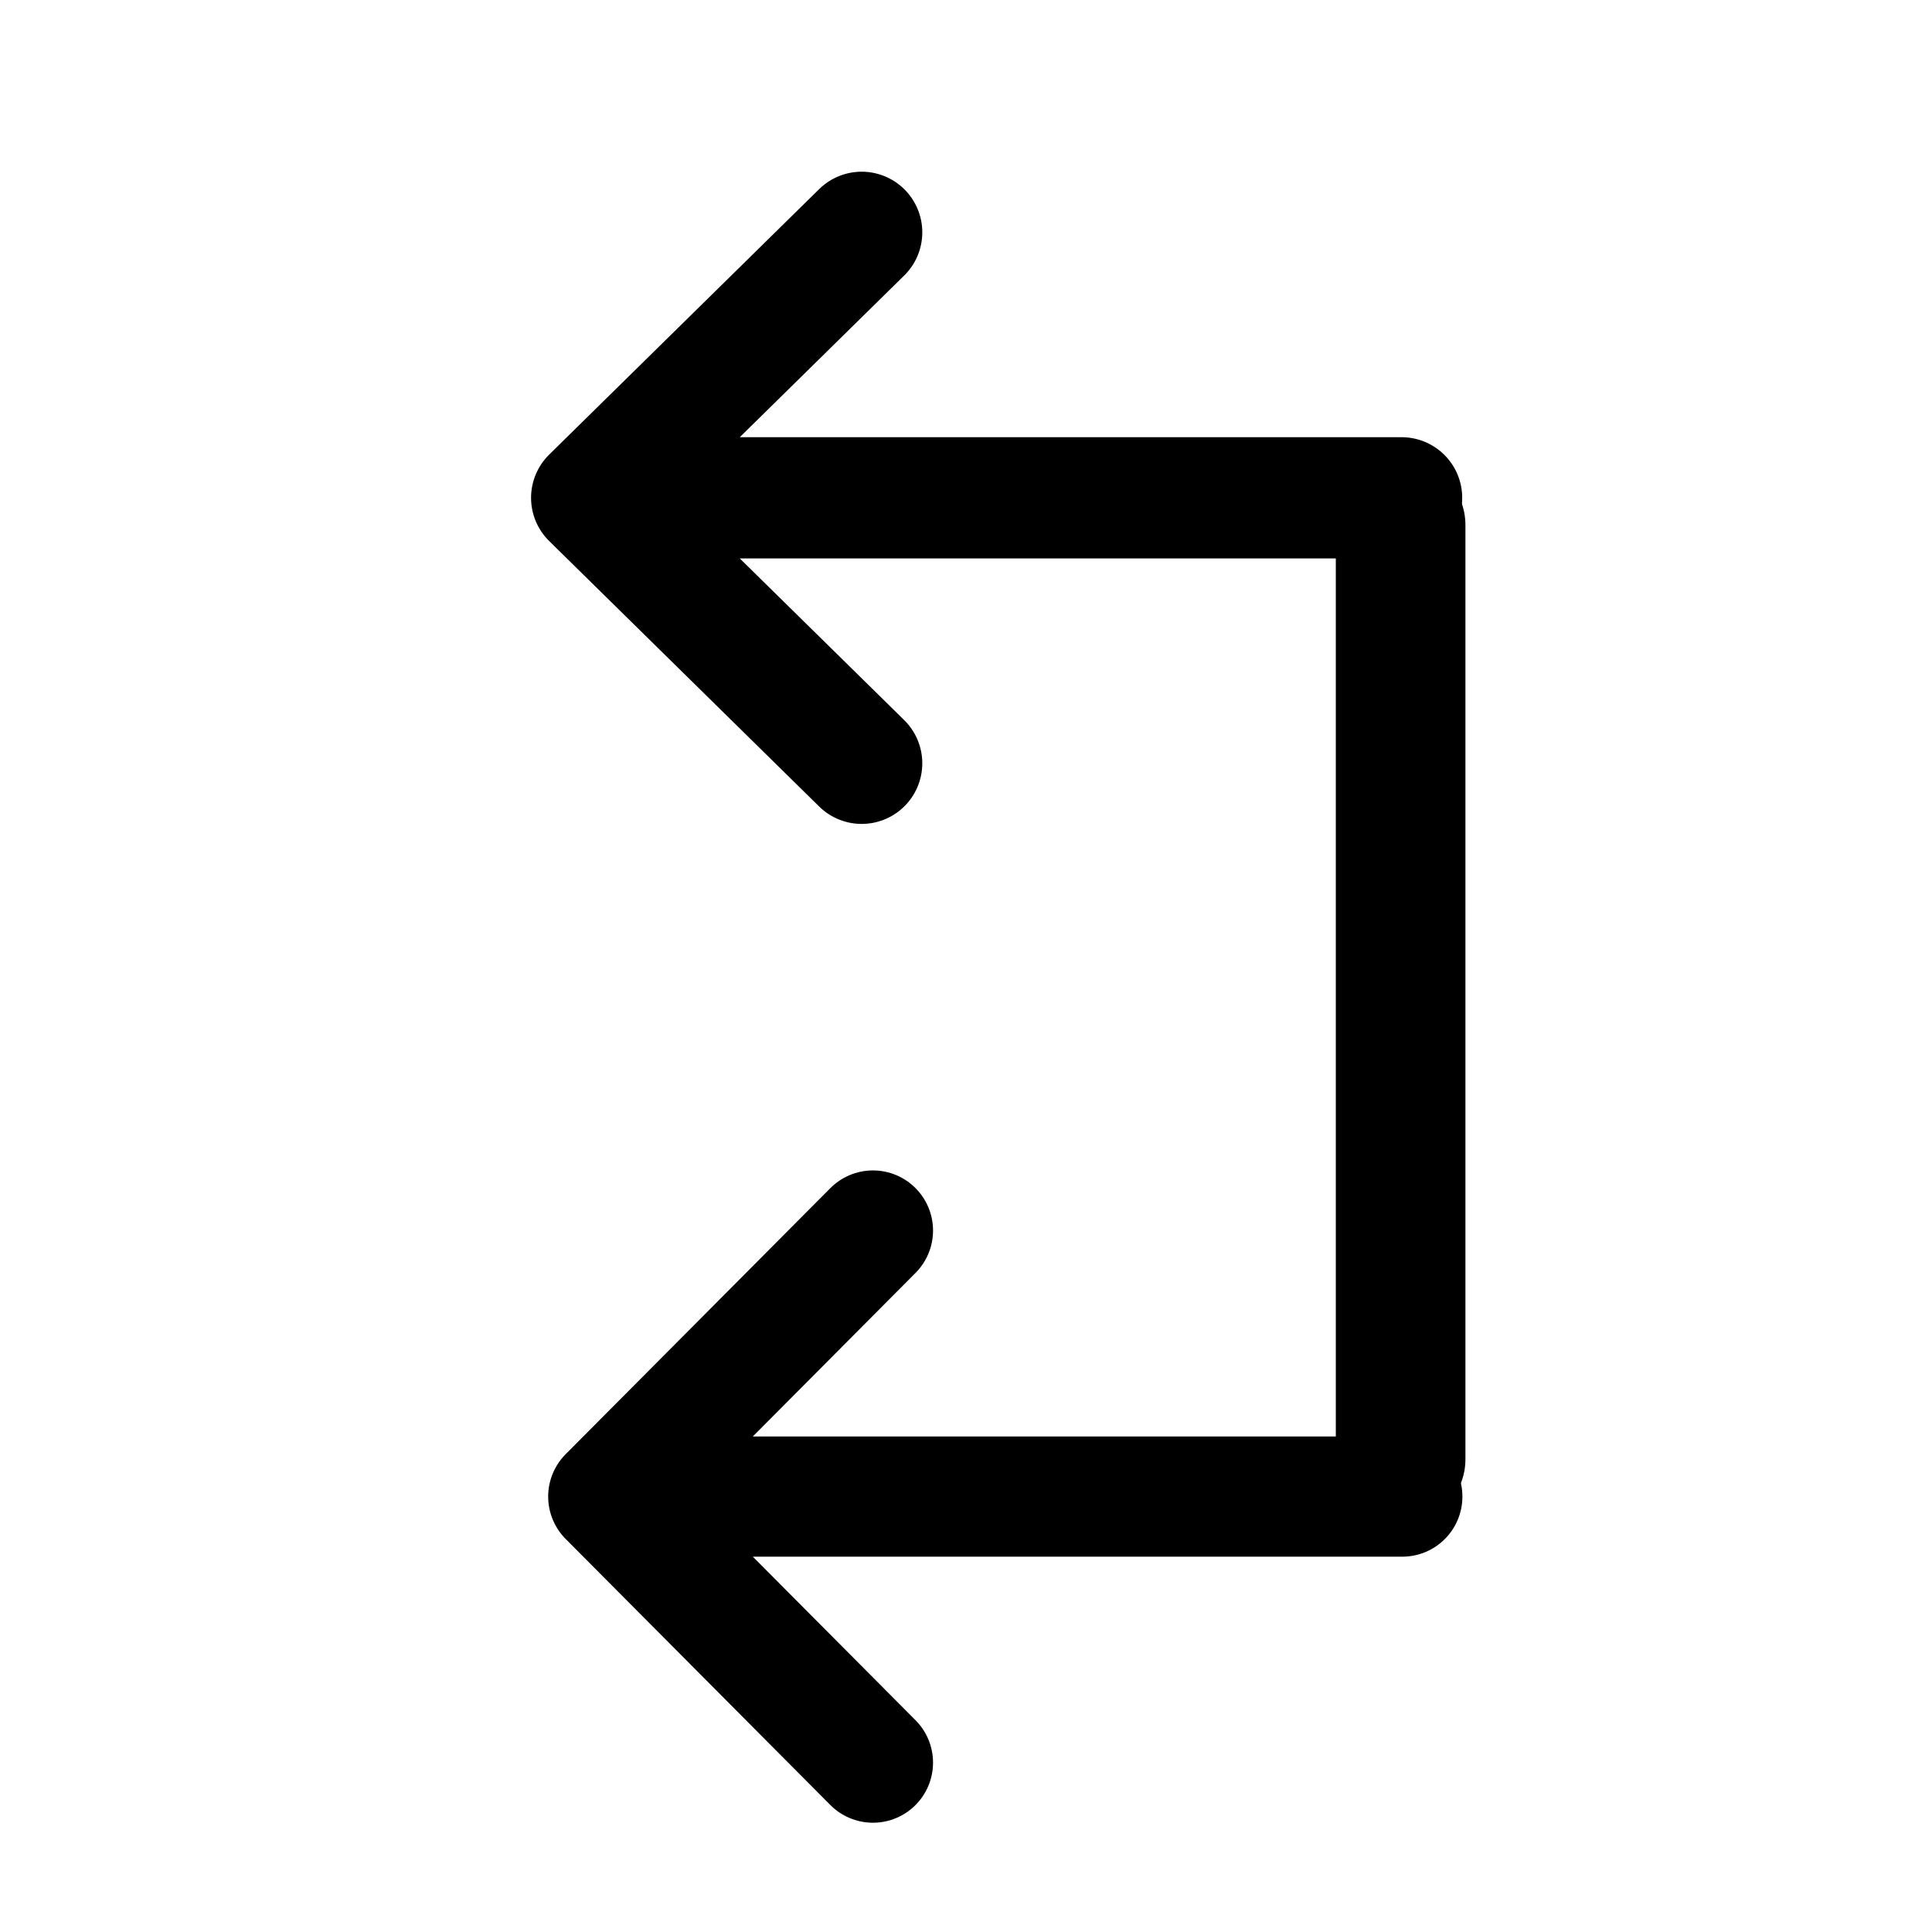
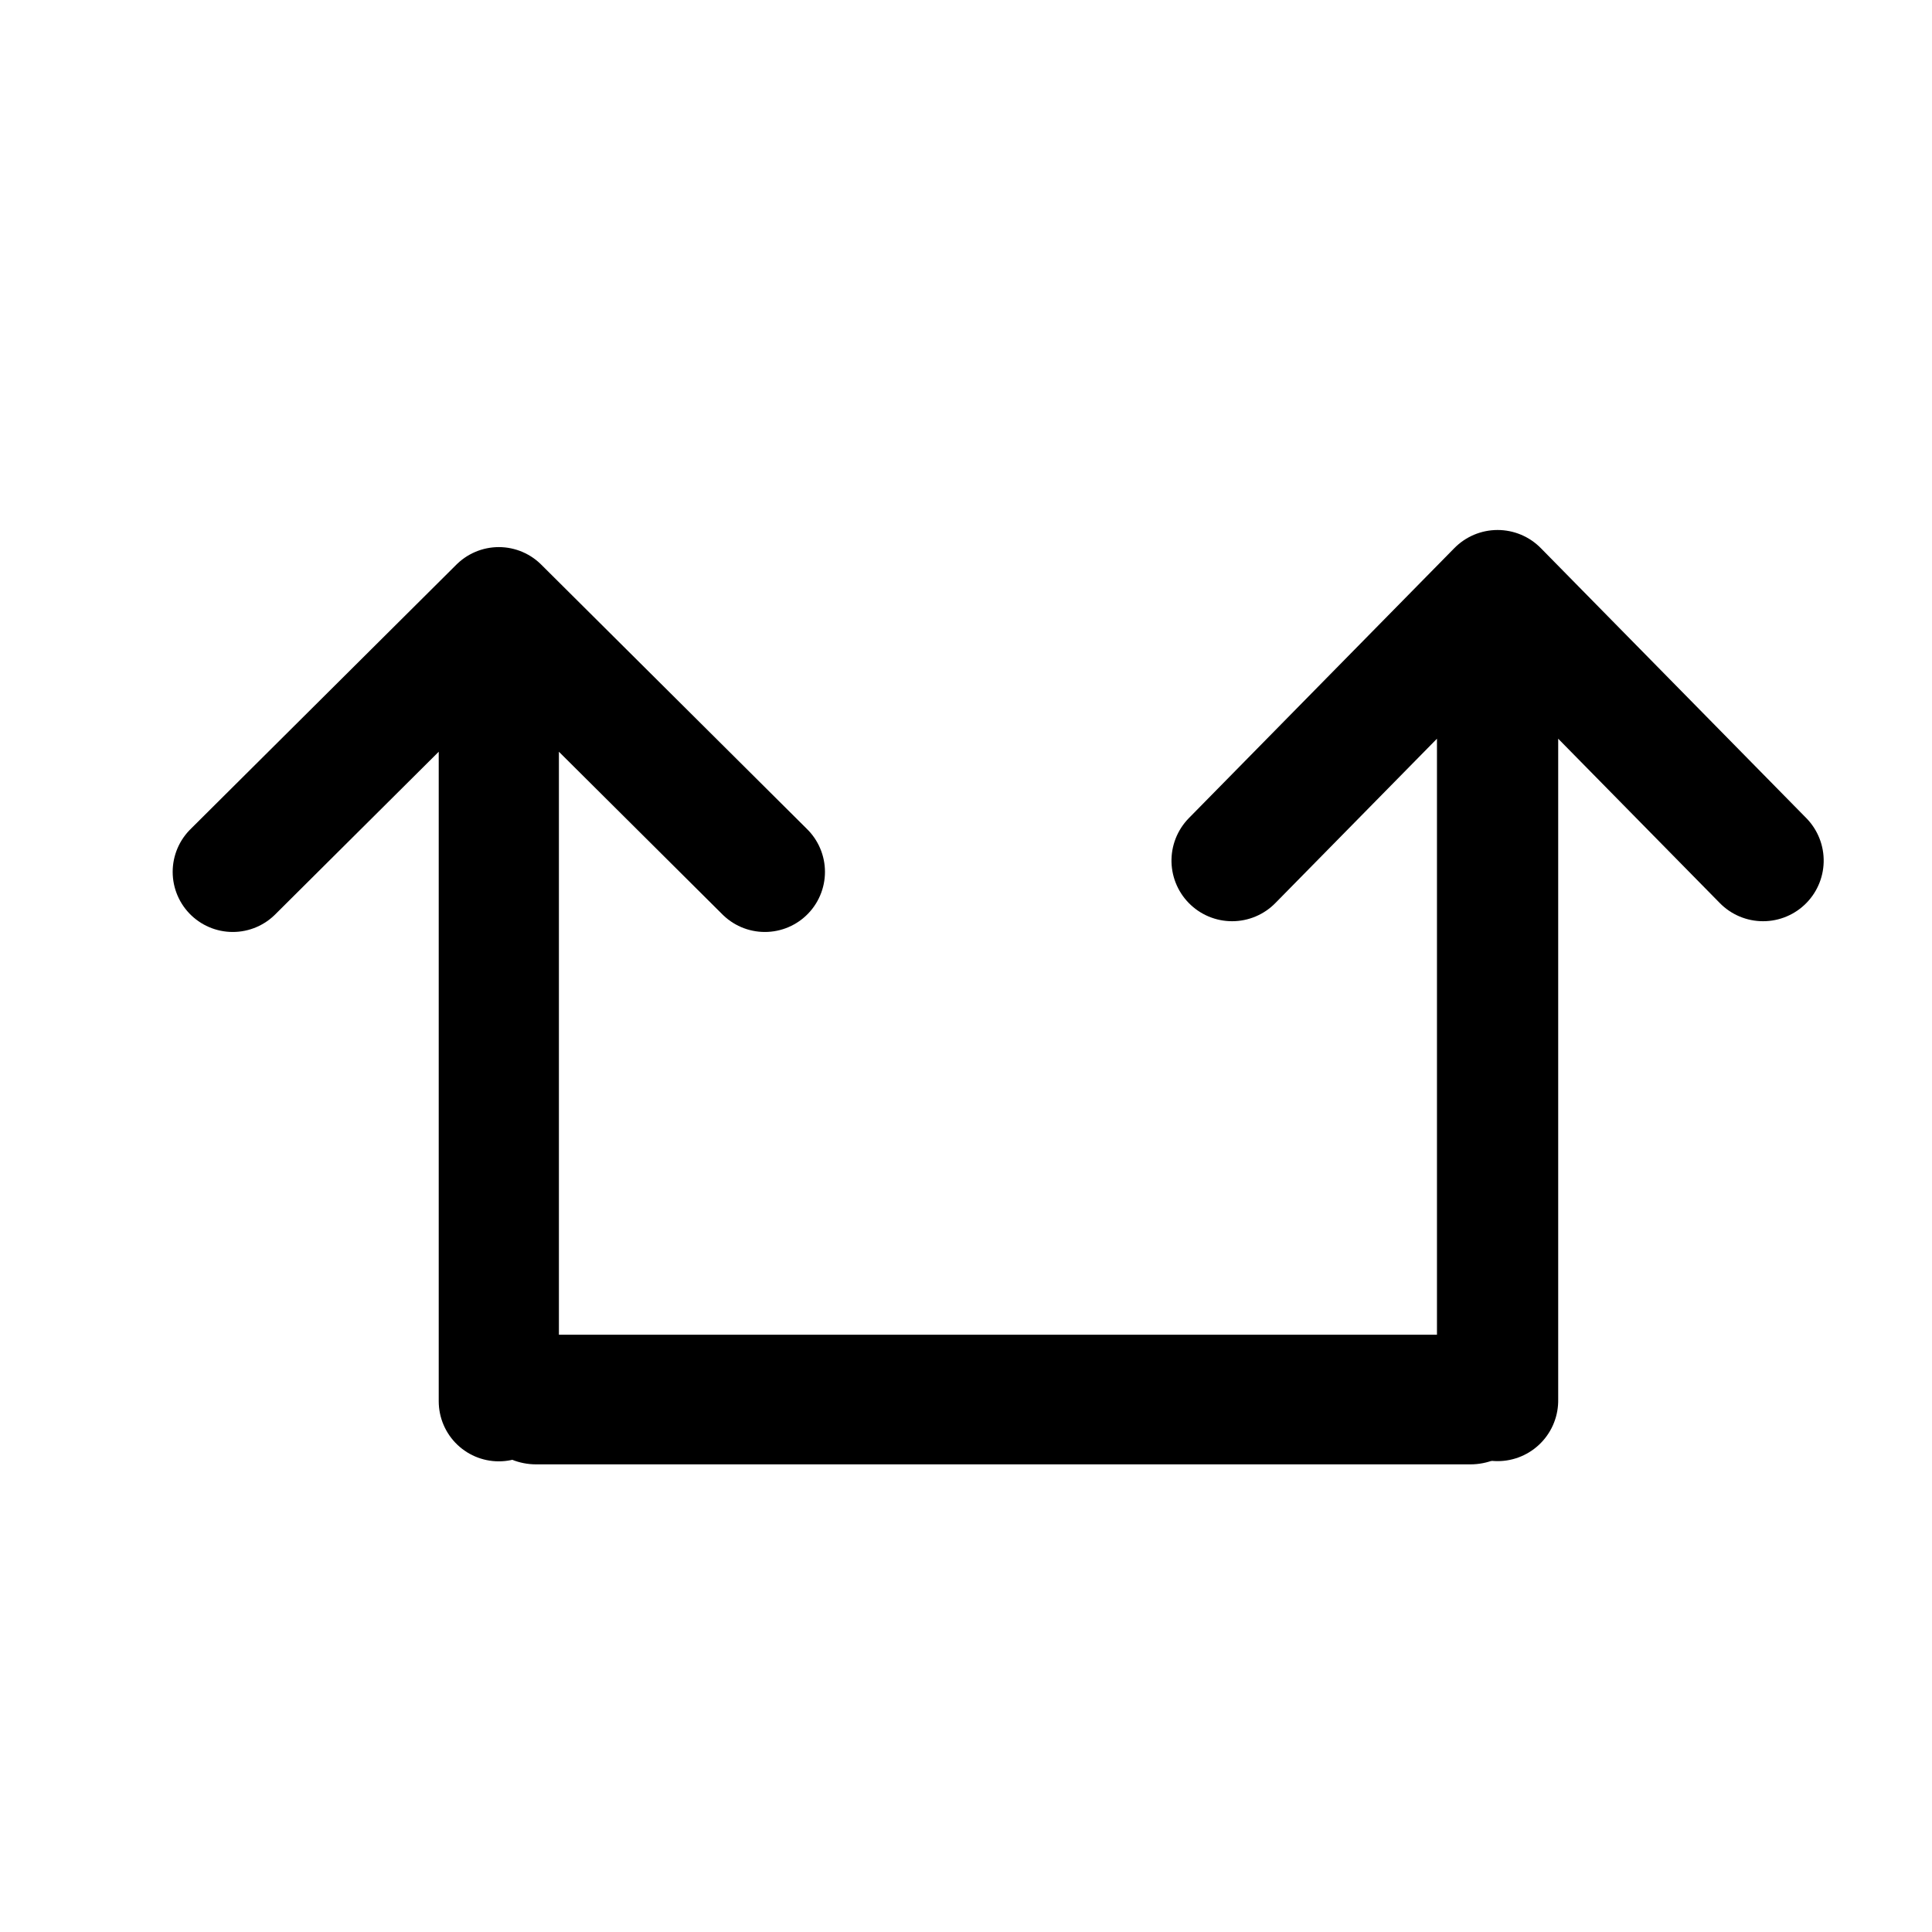
<svg xmlns="http://www.w3.org/2000/svg" width="800px" height="800px" viewBox="0 0 24 24" fill="none" version="1.1" id="svg2">
  <defs id="defs2" />
-   <path d="m 7.556,18.591 h 9.864 m -9.864,0 3.288,3.305 M 7.556,18.591 10.844,15.286" stroke="#000000" stroke-width="1.493" stroke-linecap="round" stroke-linejoin="round" id="path2" />
-   <path d="M 17.399,6.521 V 18.128" stroke="#000000" stroke-width="1.61" stroke-linecap="round" stroke-linejoin="round" id="path2-8" />
-   <path d="M 7.35,6.184 H 17.411 m -10.061,0 3.354,3.298 M 7.35,6.184 10.704,2.886" stroke="#000000" stroke-width="1.506" stroke-linecap="round" stroke-linejoin="round" id="path2-3" />
+   <g id="g2" transform="rotate(90,12.40038,12.38712)">
+     <path d="m 7.556,18.591 h 9.864 m -9.864,0 3.288,3.305 M 7.556,18.591 10.844,15.286" stroke="#000000" stroke-width="1.493" stroke-linecap="round" stroke-linejoin="round" id="path2" />
+     <path d="M 17.399,6.521 V 18.128" stroke="#000000" stroke-width="1.61" stroke-linecap="round" stroke-linejoin="round" id="path2-8" />
+     <path d="M 7.35,6.184 H 17.411 m -10.061,0 3.354,3.298 M 7.35,6.184 10.704,2.886" stroke="#000000" stroke-width="1.506" stroke-linecap="round" stroke-linejoin="round" id="path2-3" />
+   </g>
</svg>
